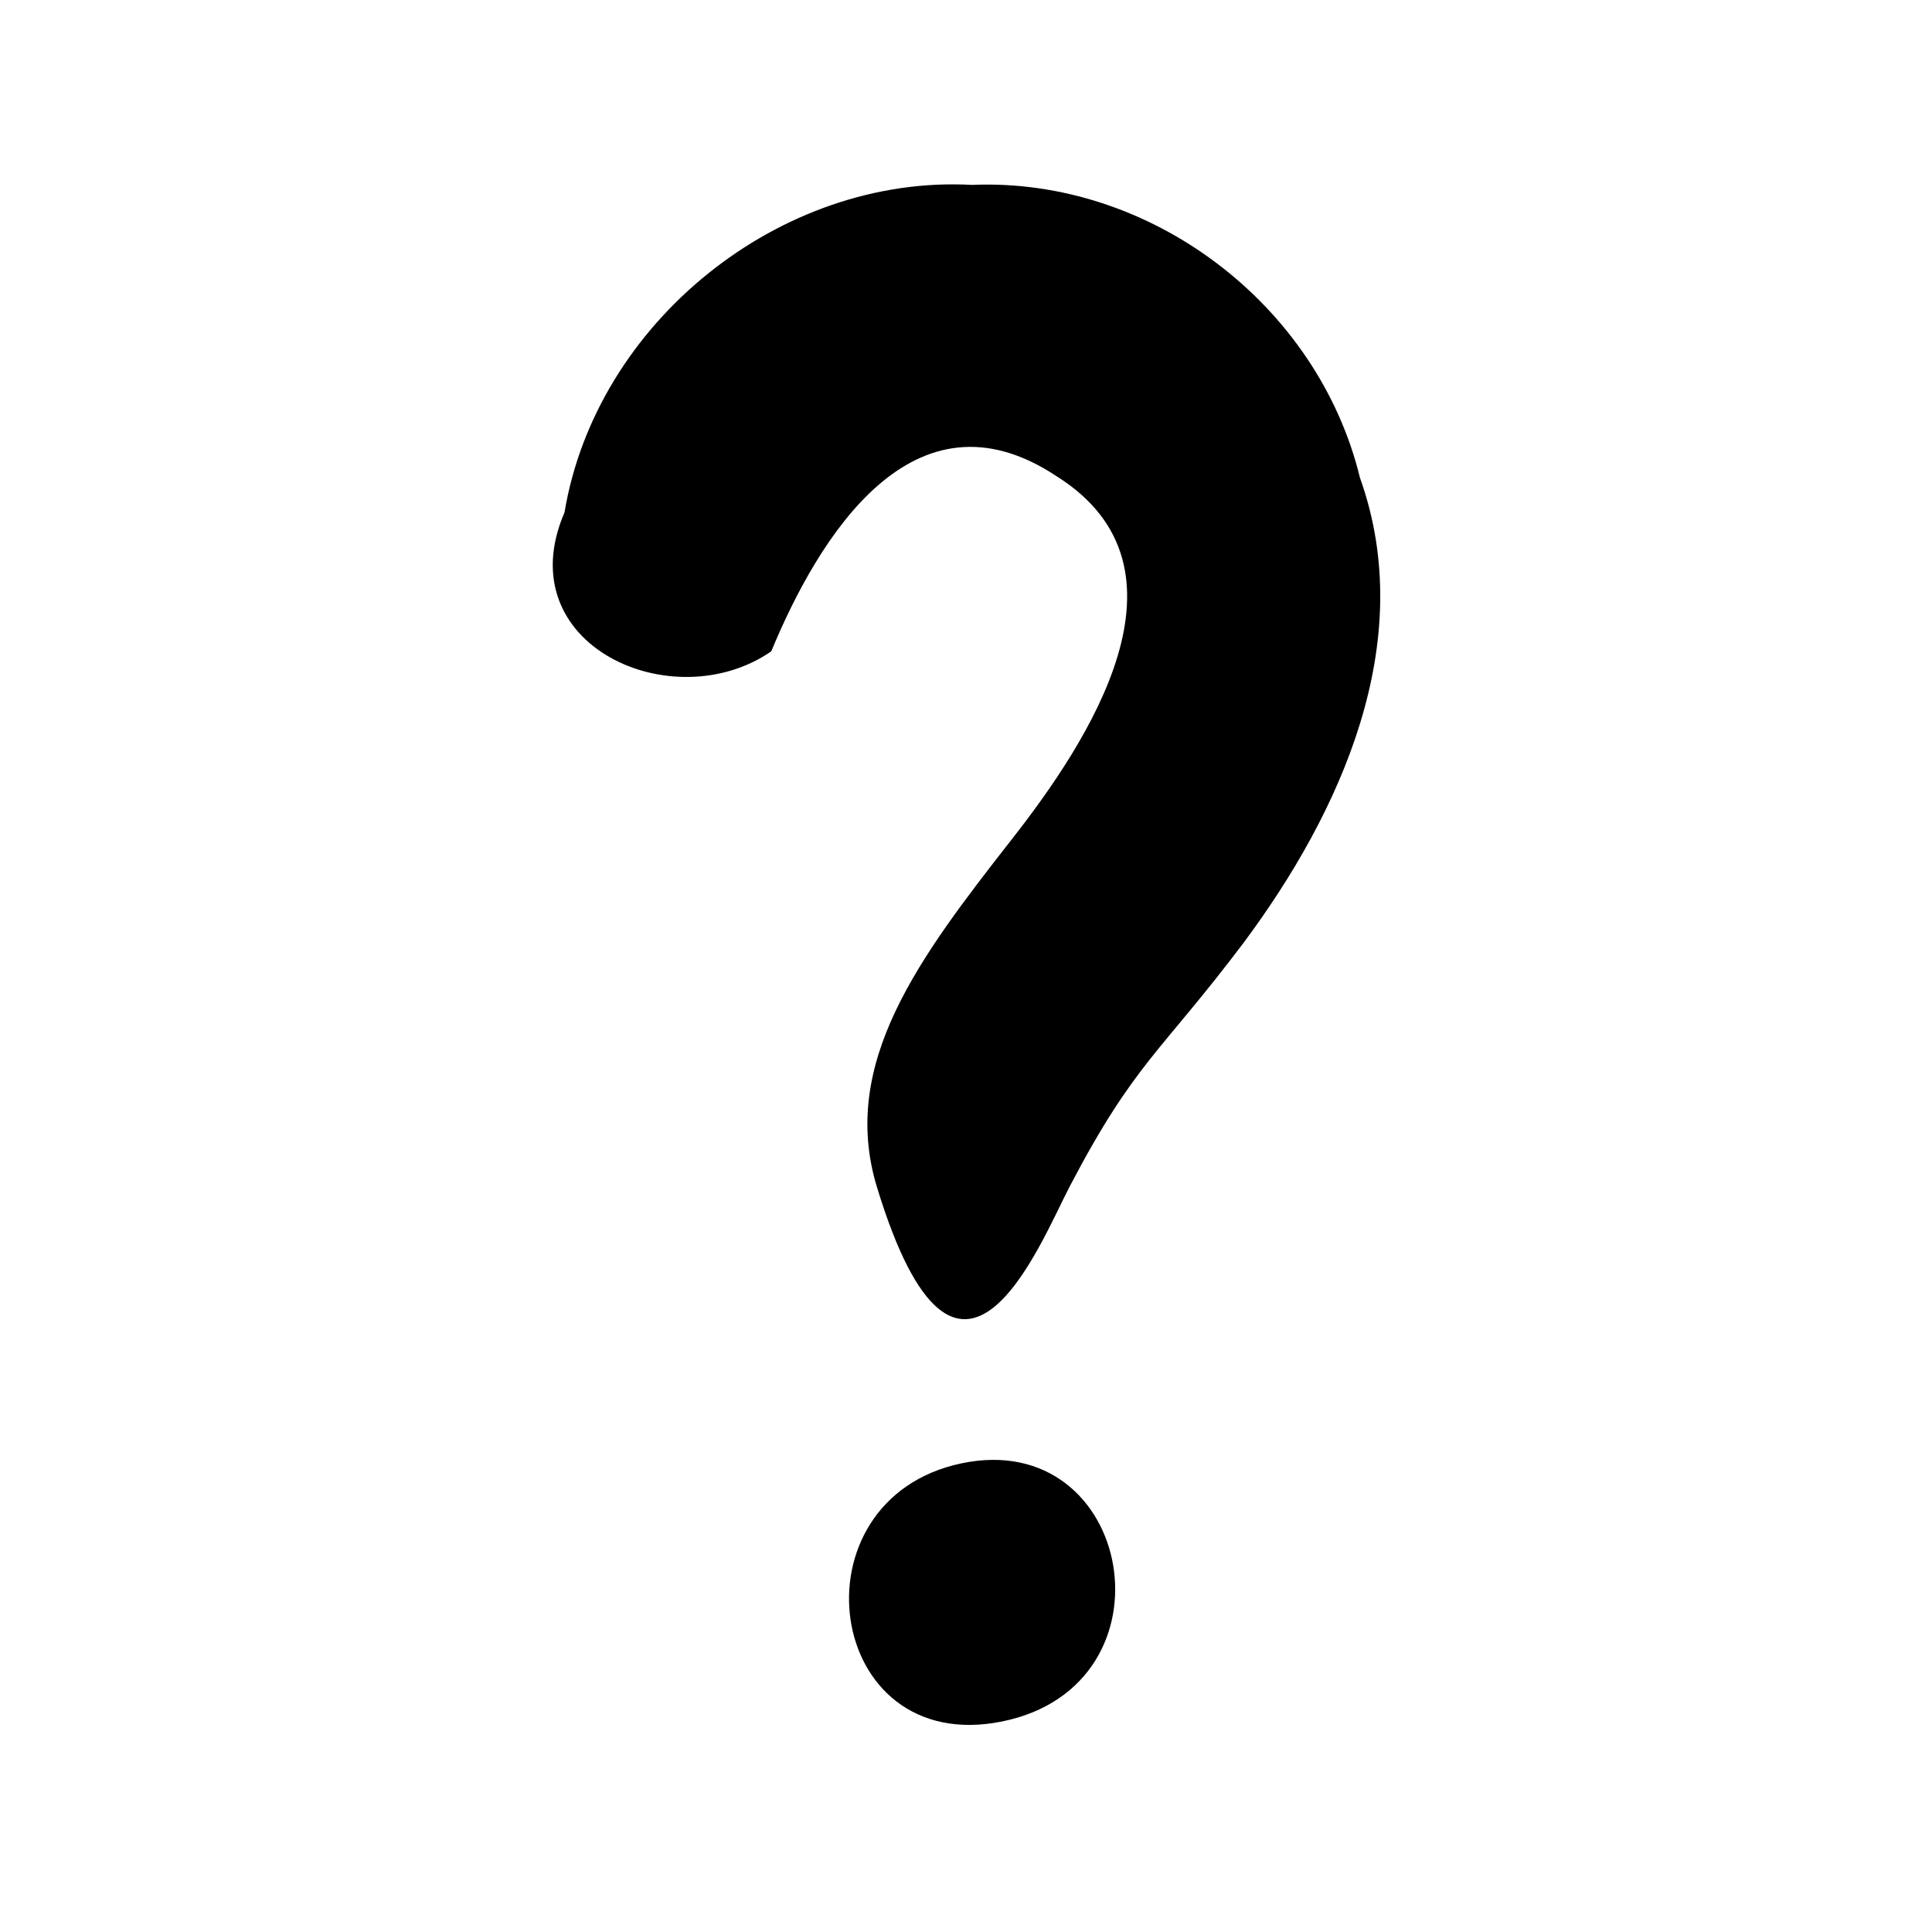
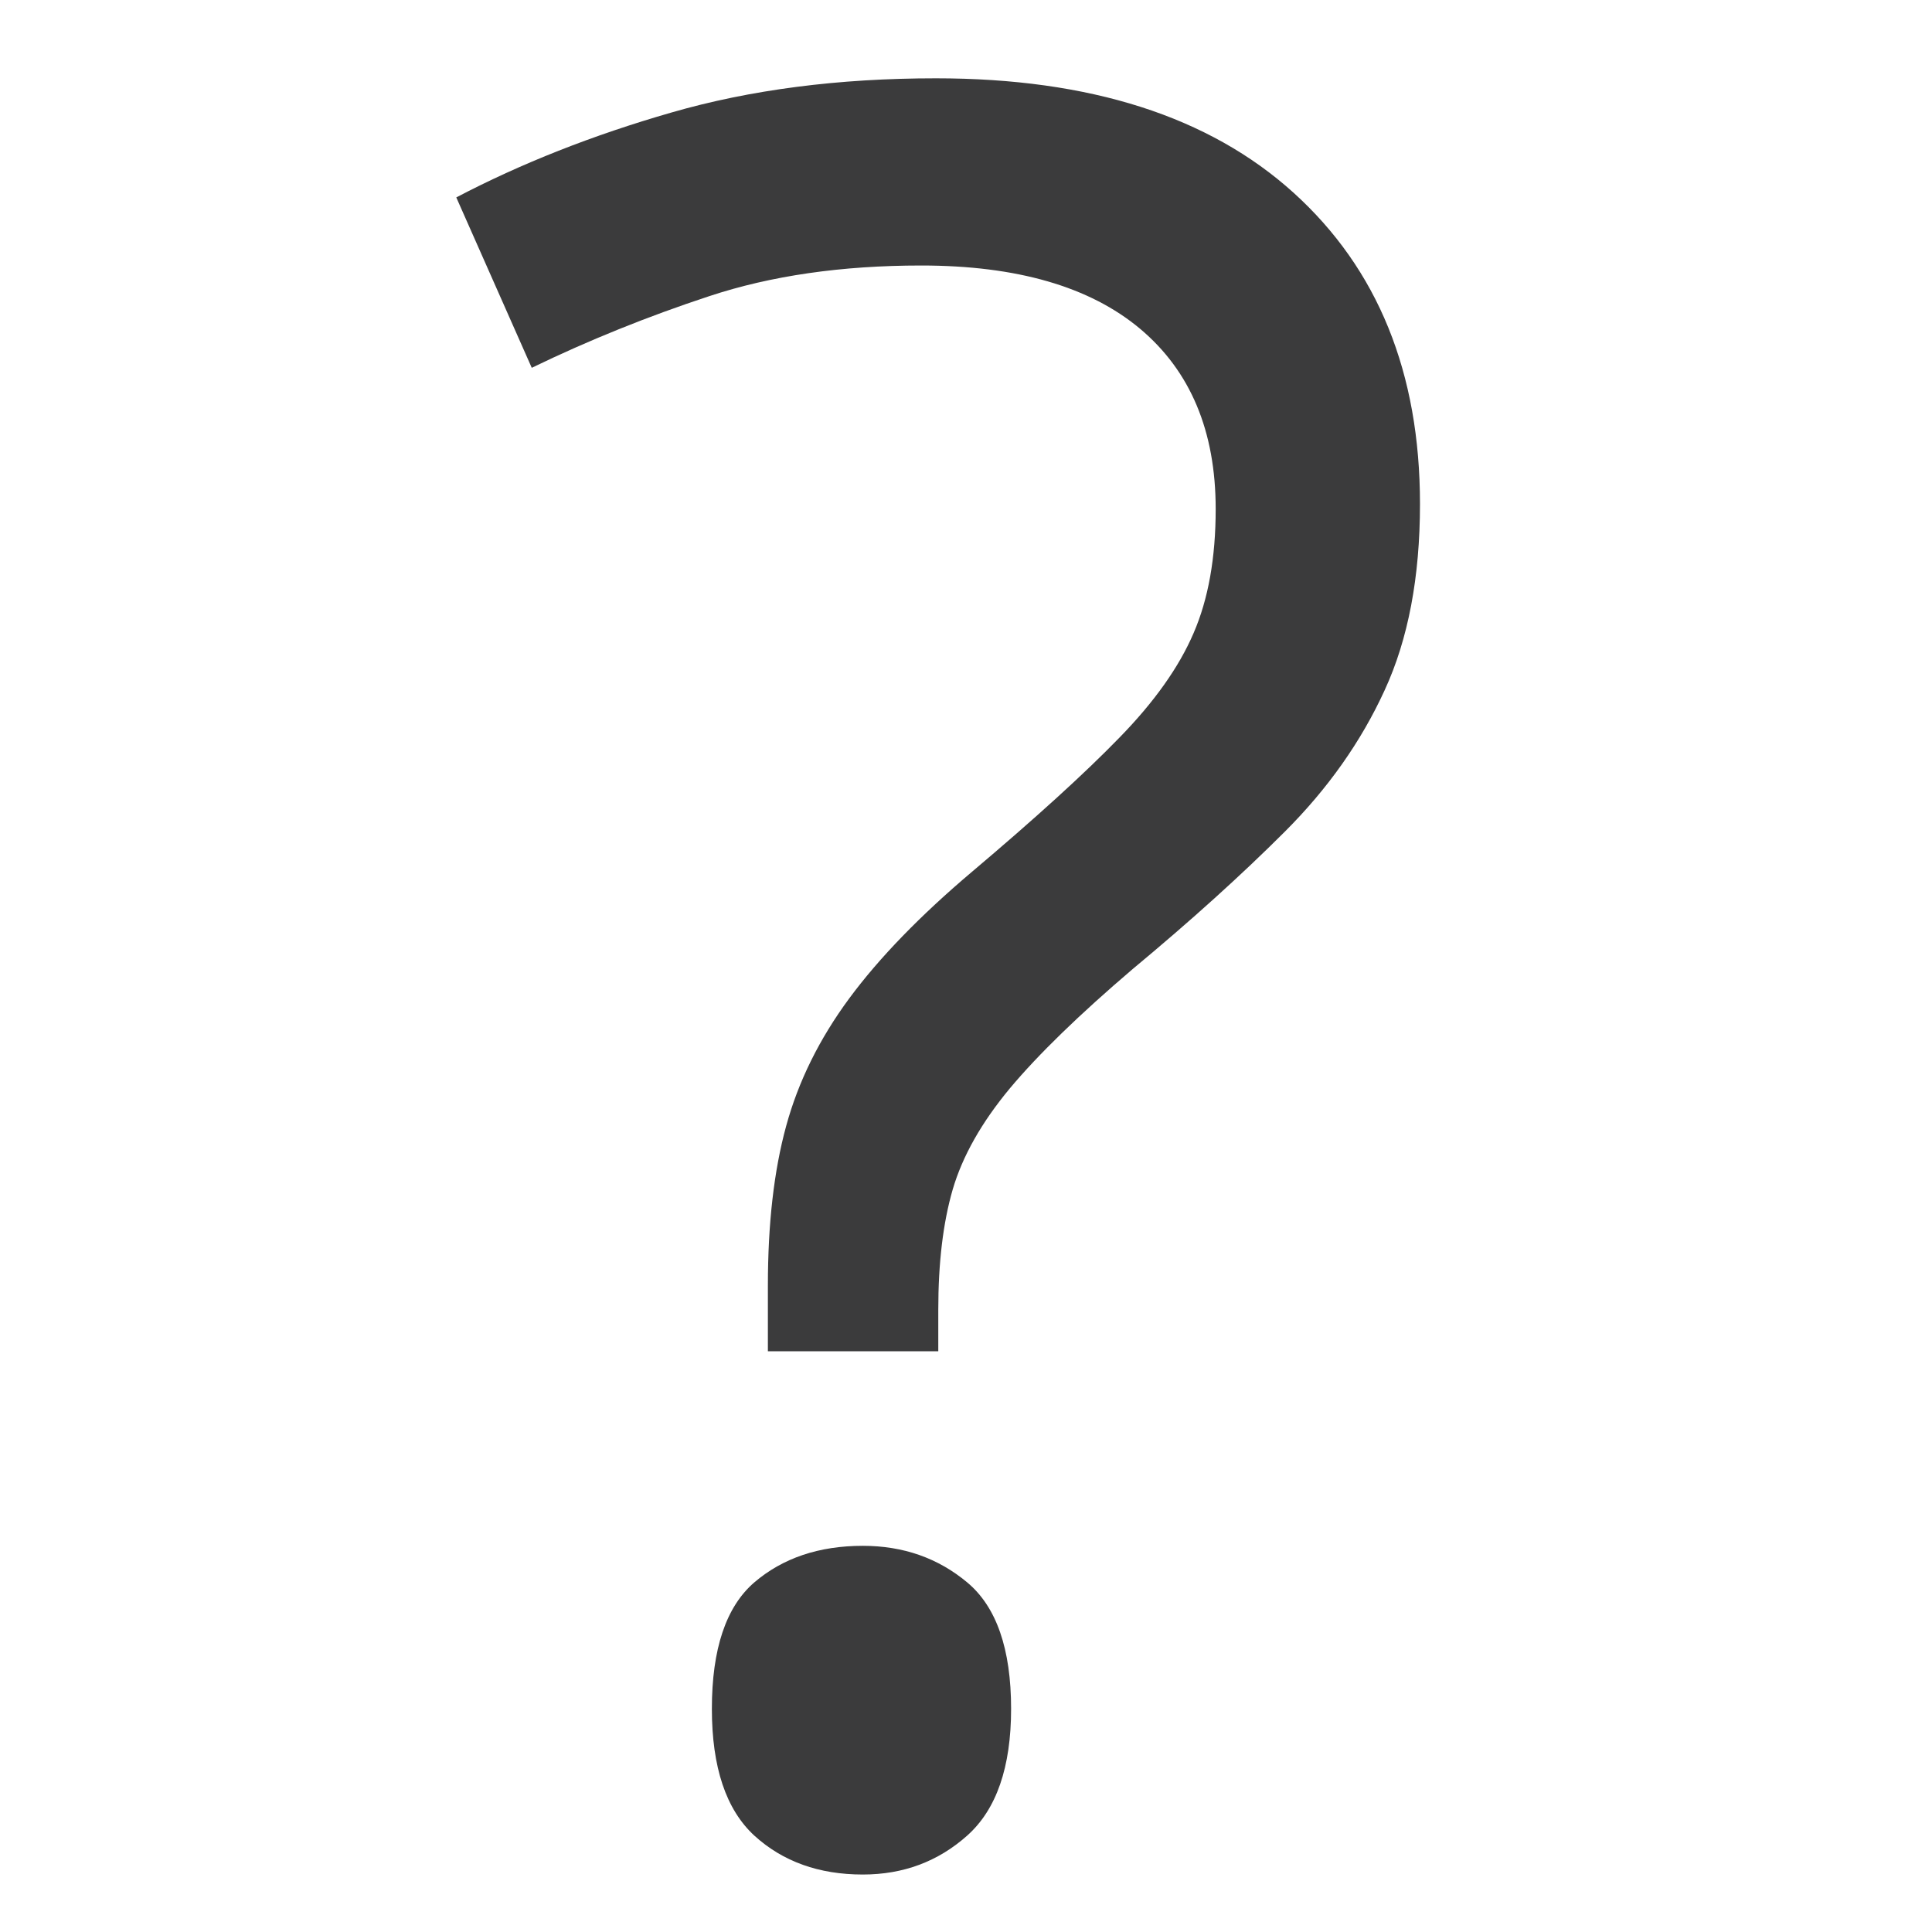
- <svg xmlns="http://www.w3.org/2000/svg" version="1.1" id="svg4142" viewBox="0 0 128 127.9" height="36.12mm" width="36.12mm">
-   <defs id="defs4144" />
-   <g id="layer1" transform="translate(-284.4,-501.6)">
-     <path id="path4792" d="m 348.8,513.8 c -12.7,-0.7 -24.9,9.1 -27,21.7 -3.8,8.8 7.2,13.7 13.7,9.2 3.1,-7.5 9.4,-17.9 18.9,-11.6 9.7,6.1 2.1,17.6 -3,24.1 -6.1,7.8 -11.4,14.8 -8.9,23 5.4,17.7 10.8,3.7 12.8,-0.1 4.3,-8.2 6,-8.8 11.5,-16.1 6.4,-8.6 11.6,-19.9 7.7,-30.8 -2.8,-11.5 -13.9,-19.9 -25.7,-19.4 z m -0.7,84.7 c -11.4,2.4 -9.1,19.5 2.7,17.1 11.8,-2.4 8.7,-19.5 -2.7,-17.1 z" style="fill:#000000" />
-   </g>
+ <svg xmlns="http://www.w3.org/2000/svg" version="1.1" id="svg4142" x="0px" y="0px" viewBox="0 0 102.4 102.4" style="enable-background:new 0 0 102.4 102.4;" xml:space="preserve">
+   <style type="text/css">
+ 	.st0{fill:none;}
+ 	.st1{fill:#3B3B3C;}
+ 	.st2{font-family:'OpenSans-Bold';}
+ 	.st3{font-size:129px;}
+ </style>
+   <rect x="18.6" y="-0.5" class="st0" width="69.6" height="108.2" />
+   <text transform="matrix(1 0 0 1 22.6371 97.5412)" class="st1 st2 st3">?</text>
</svg>
